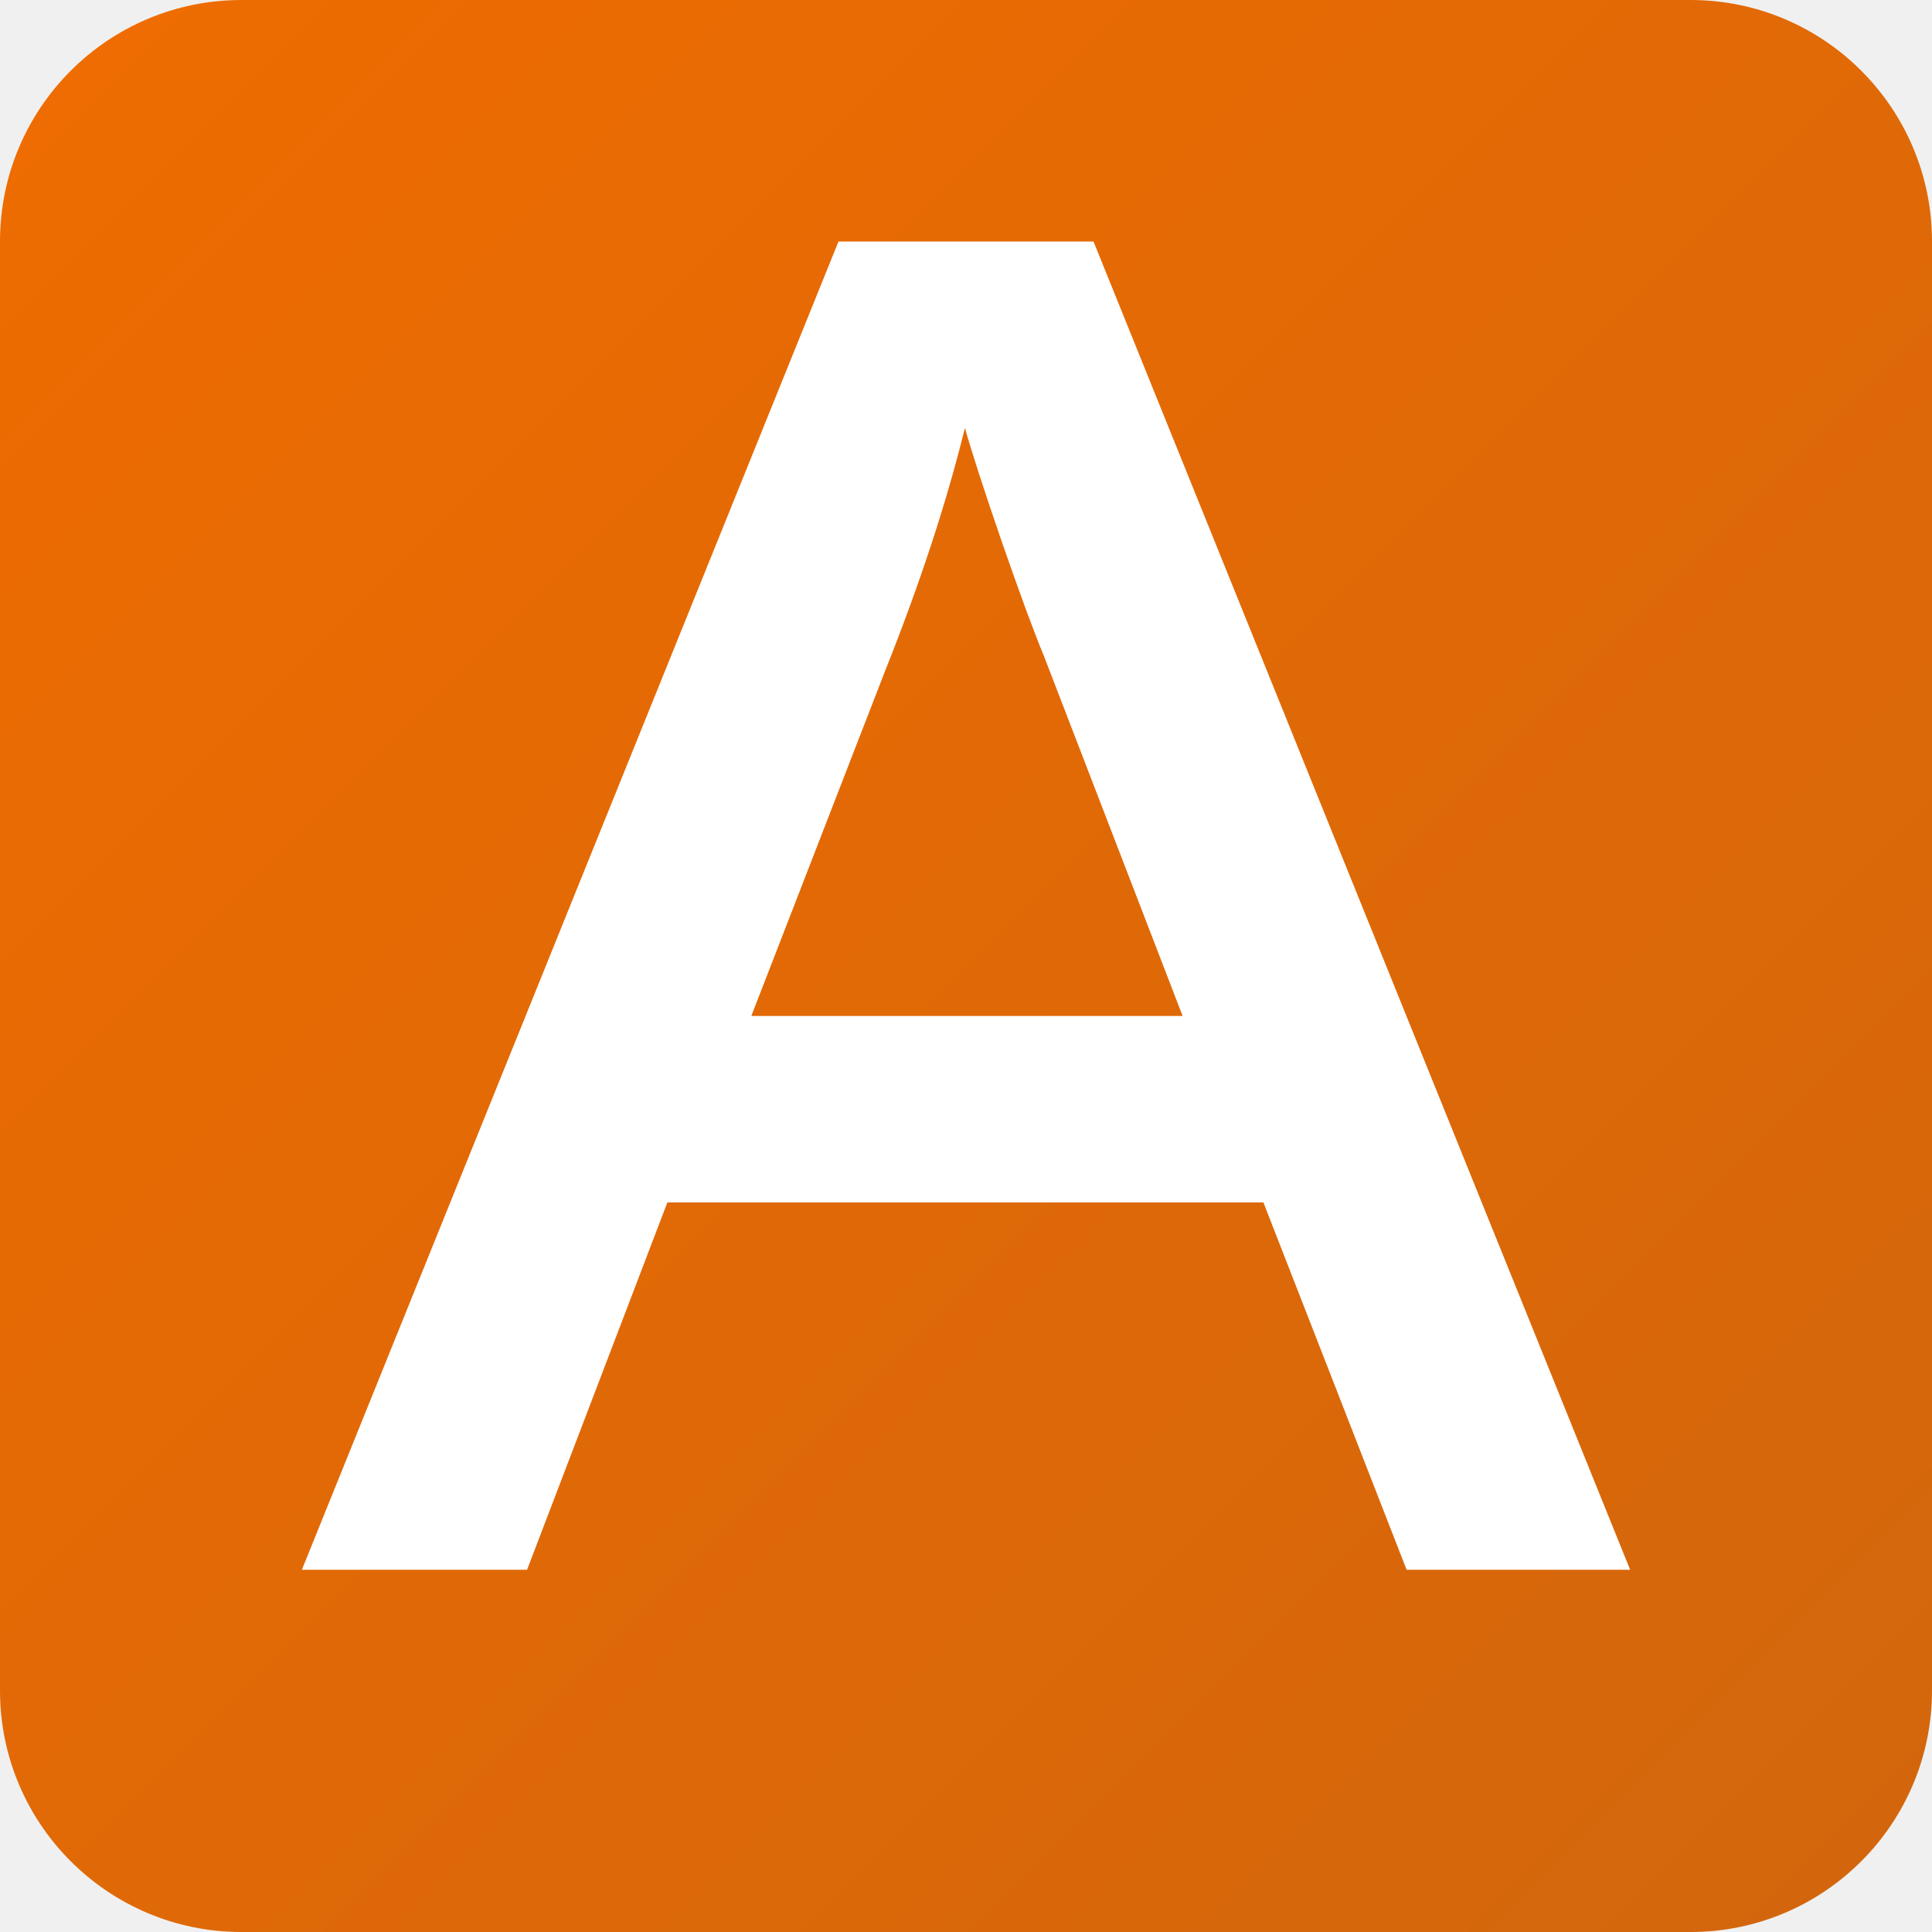
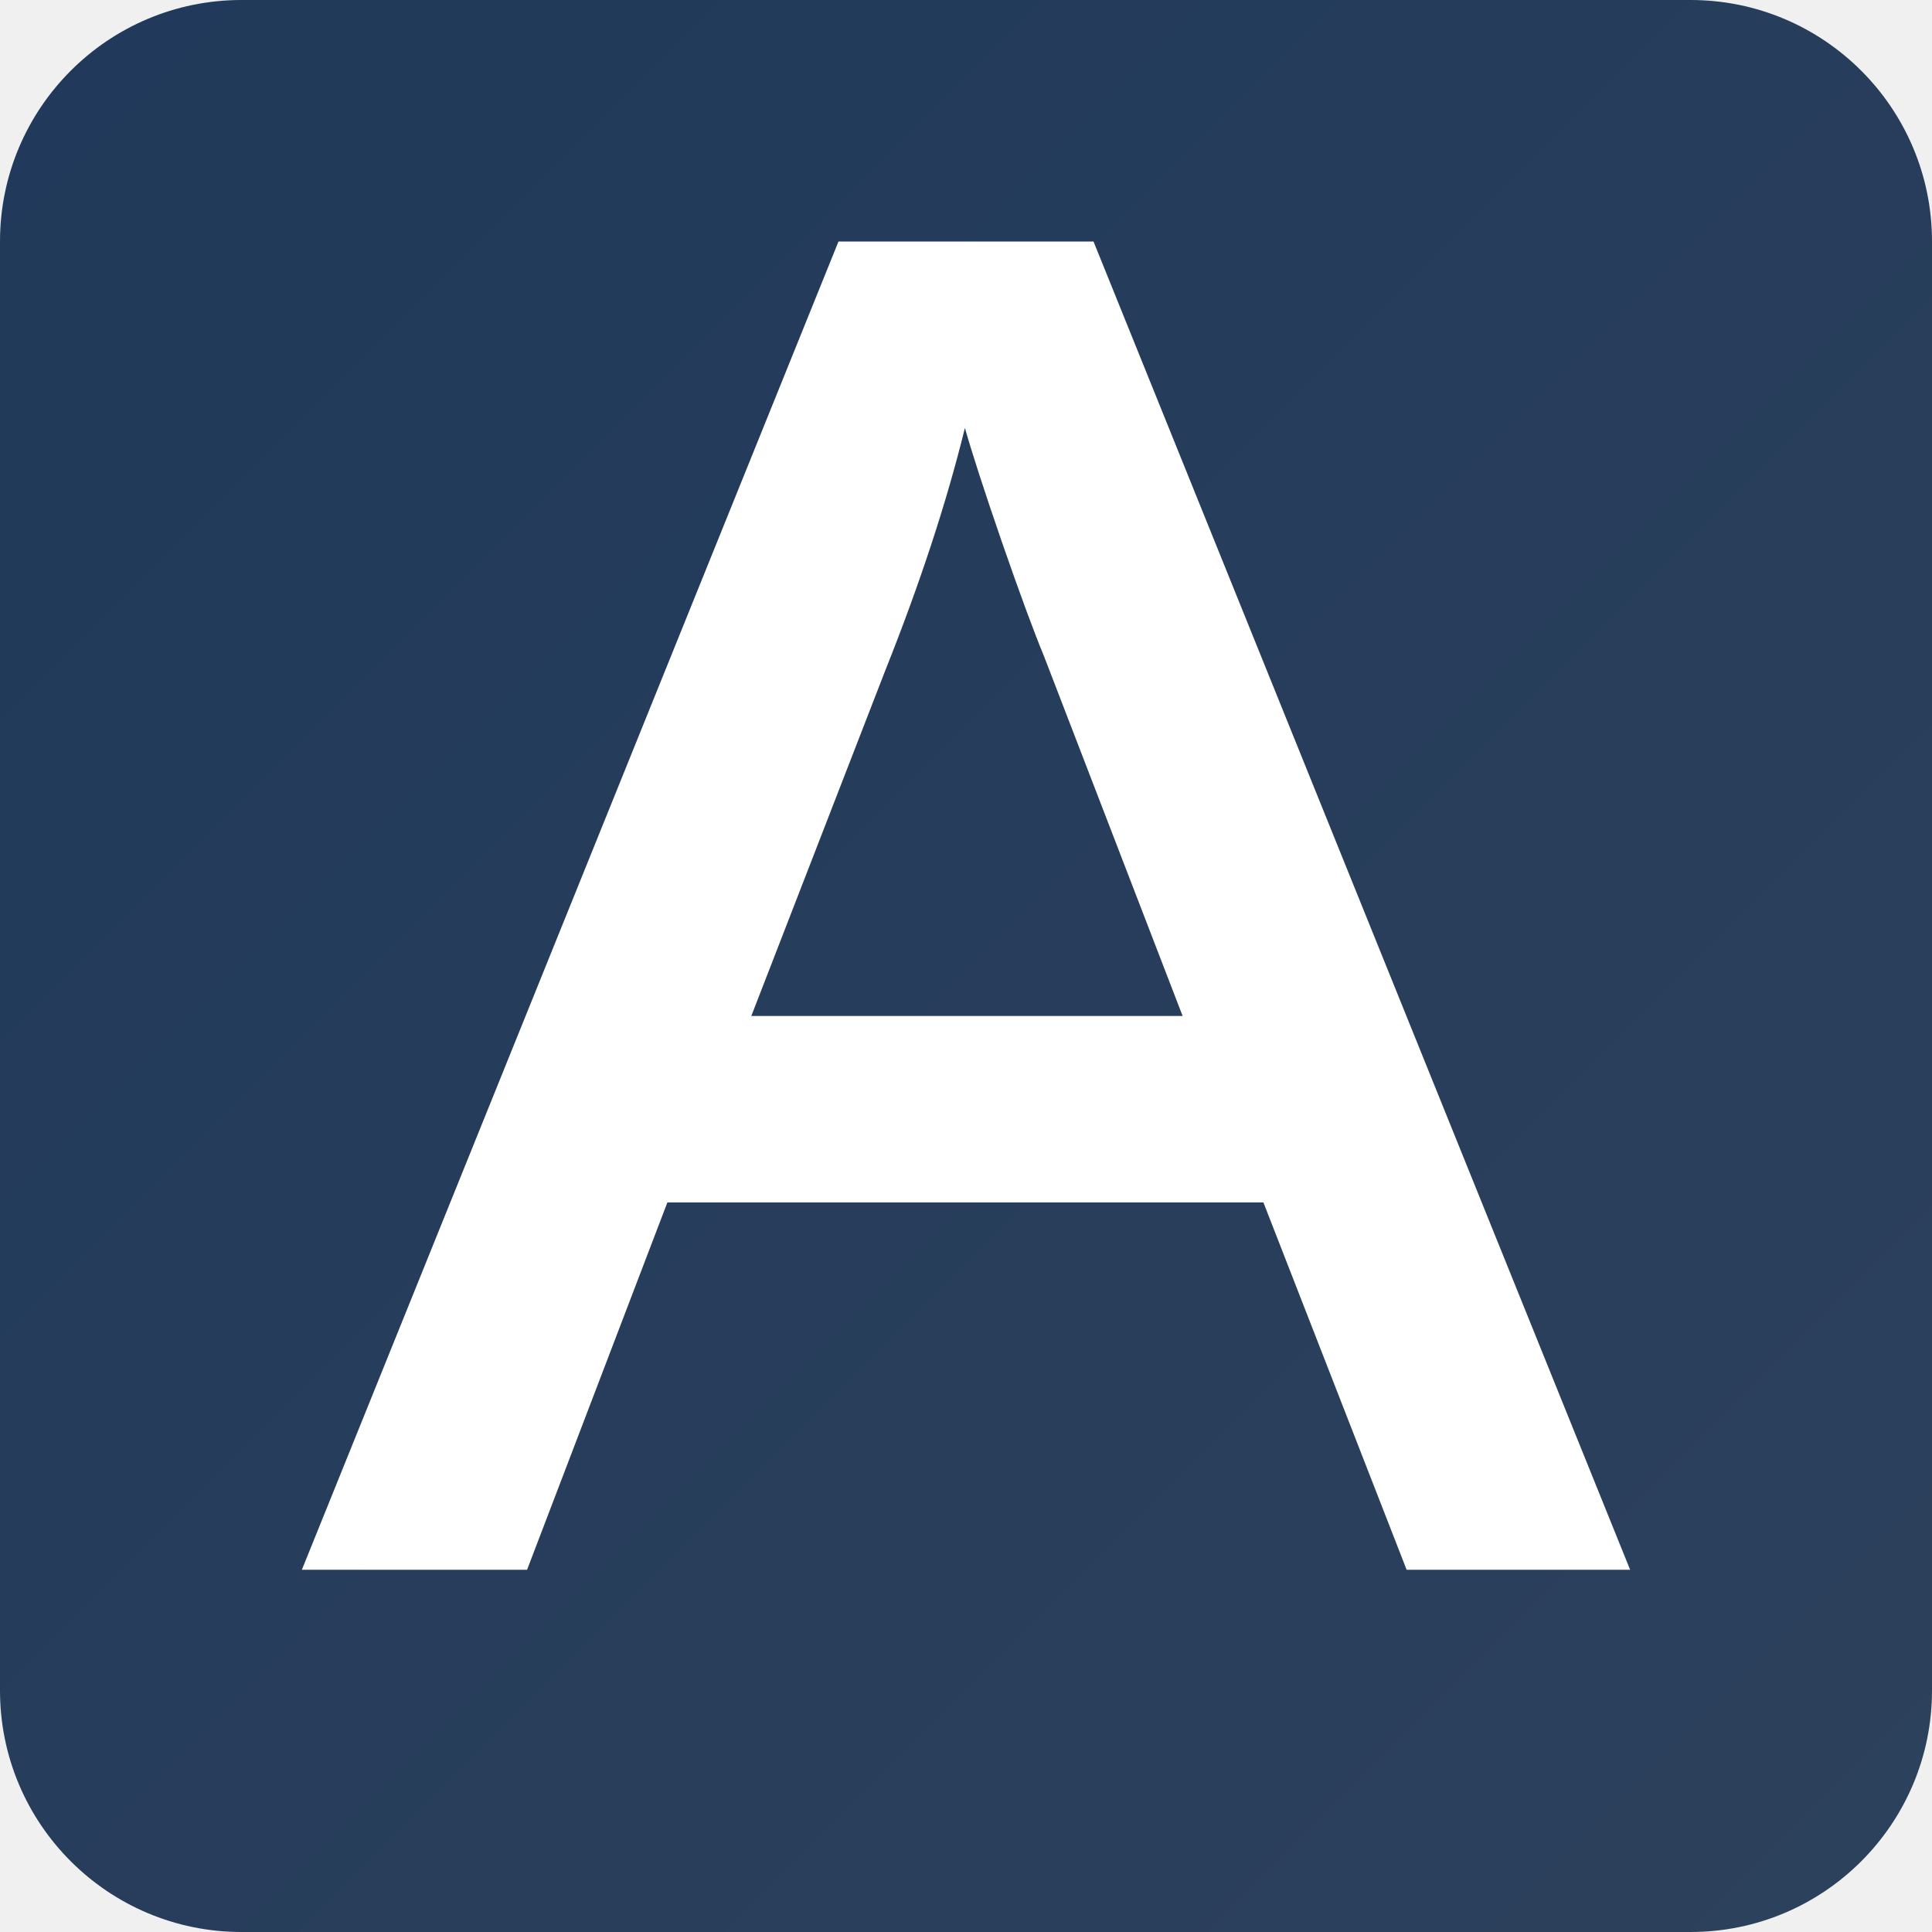
- <svg xmlns="http://www.w3.org/2000/svg" width="16" height="16" viewBox="0 0 16 16" fill="none">
-   <rect width="16" height="16" rx="2" fill="url(#paint0_linear)" />
-   <path fill-rule="evenodd" clip-rule="evenodd" d="M11.649 13L10.463 9.958C10.463 9.958 8.008 9.958 6.781 9.958C6.363 9.958 5.527 9.958 5.527 9.958L4.365 13H2.5L6.944 2H9.056L13.5 13H11.649ZM9.794 8.414L8.645 5.432C8.562 5.232 8.446 4.917 8.297 4.488C8.149 4.058 8.047 3.743 7.991 3.544C7.84 4.158 7.62 4.83 7.329 5.559L6.222 8.414H9.794Z" fill="white" />
-   <defs>
+ <svg xmlns="http://www.w3.org/2000/svg" width="16" height="16" viewBox="0 0 16 16" fill="none" version="1.1" id="svg2">
+   <rect width="16" height="16" rx="2" fill="url(#paint0_linear)" id="rect1" />
+   <path fill-rule="evenodd" clip-rule="evenodd" d="M11.649 13L10.463 9.958C10.463 9.958 8.008 9.958 6.781 9.958C6.363 9.958 5.527 9.958 5.527 9.958L4.365 13H2.5L6.944 2H9.056L13.5 13H11.649ZM9.794 8.414L8.645 5.432C8.562 5.232 8.446 4.917 8.297 4.488C8.149 4.058 8.047 3.743 7.991 3.544C7.84 4.158 7.62 4.83 7.329 5.559L6.222 8.414H9.794Z" fill="white" id="path1" />
+   <defs id="defs2">
    <linearGradient id="paint0_linear" x1="-8" y1="8" x2="8" y2="24" gradientUnits="userSpaceOnUse">
-       <stop stop-color="#EF6C00" />
-       <stop offset="1" stop-color="#D2660D" />
+       <stop stop-color="#EF6C00" id="stop1" offset="0" style="stop-color:#20395a;stop-opacity:1;" />
+       <stop offset="1" stop-color="#D2660D" id="stop2" style="stop-color:#2d415c;stop-opacity:1;" />
    </linearGradient>
  </defs>
</svg>
